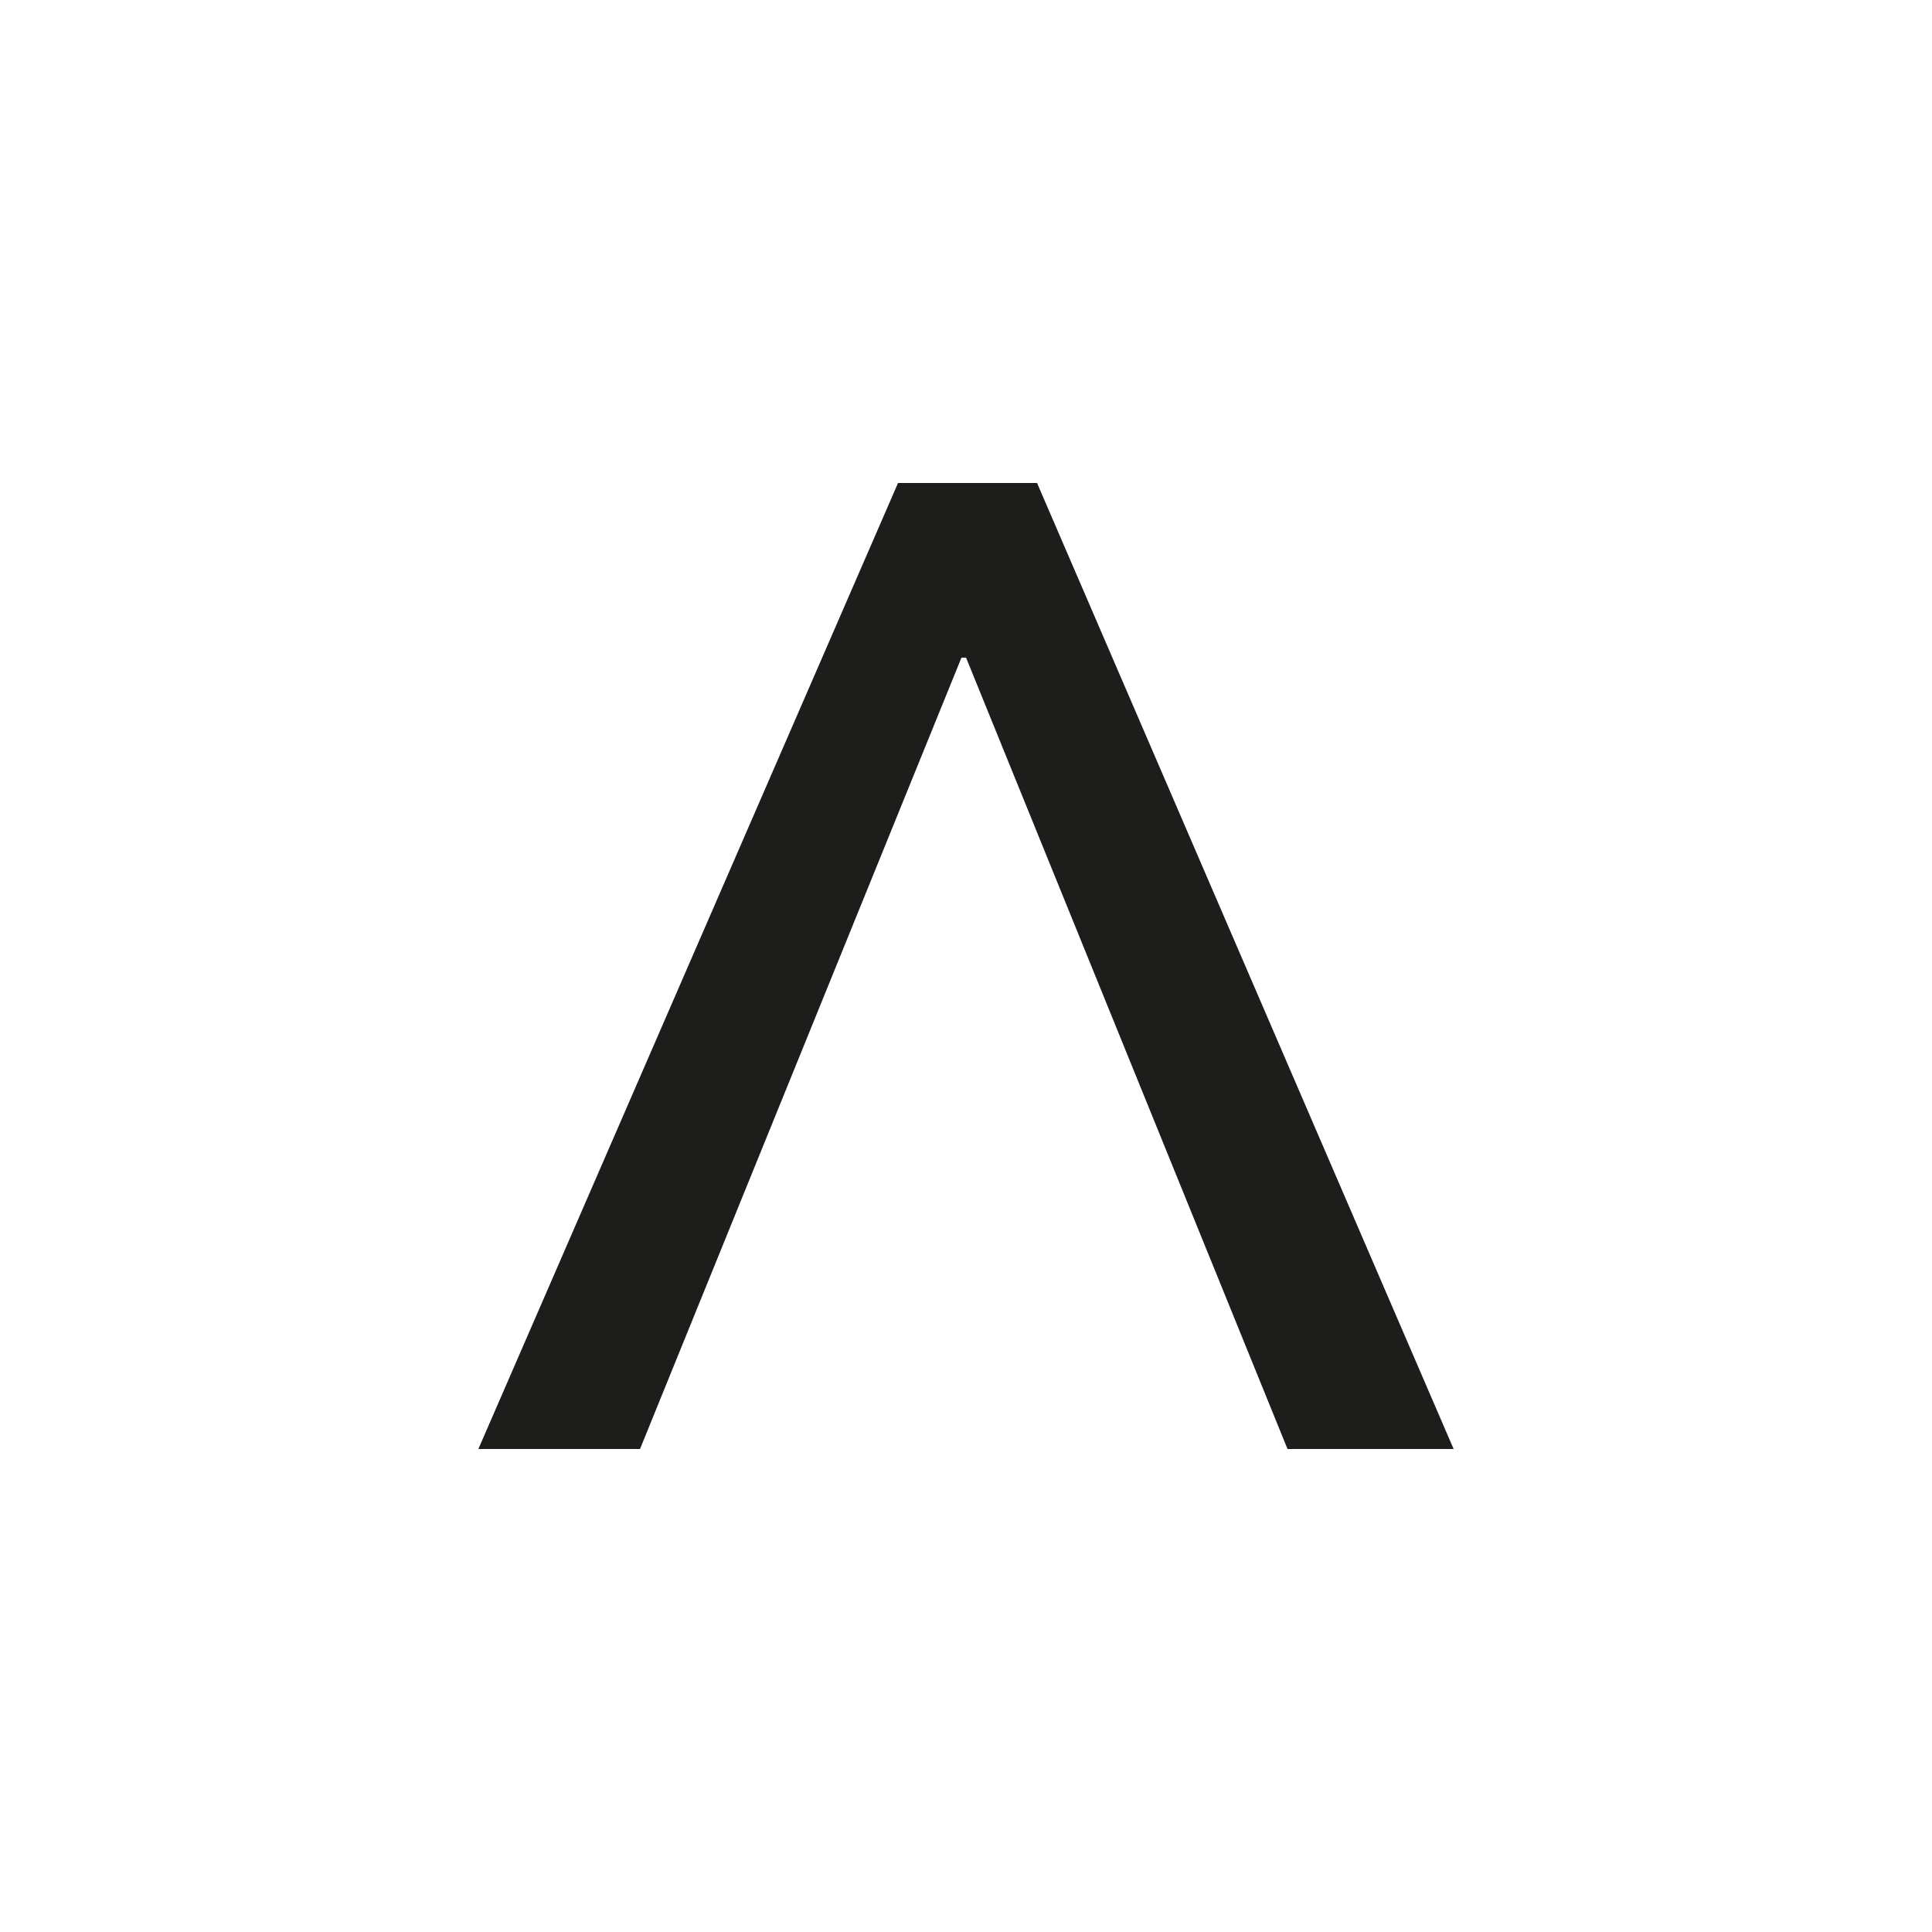
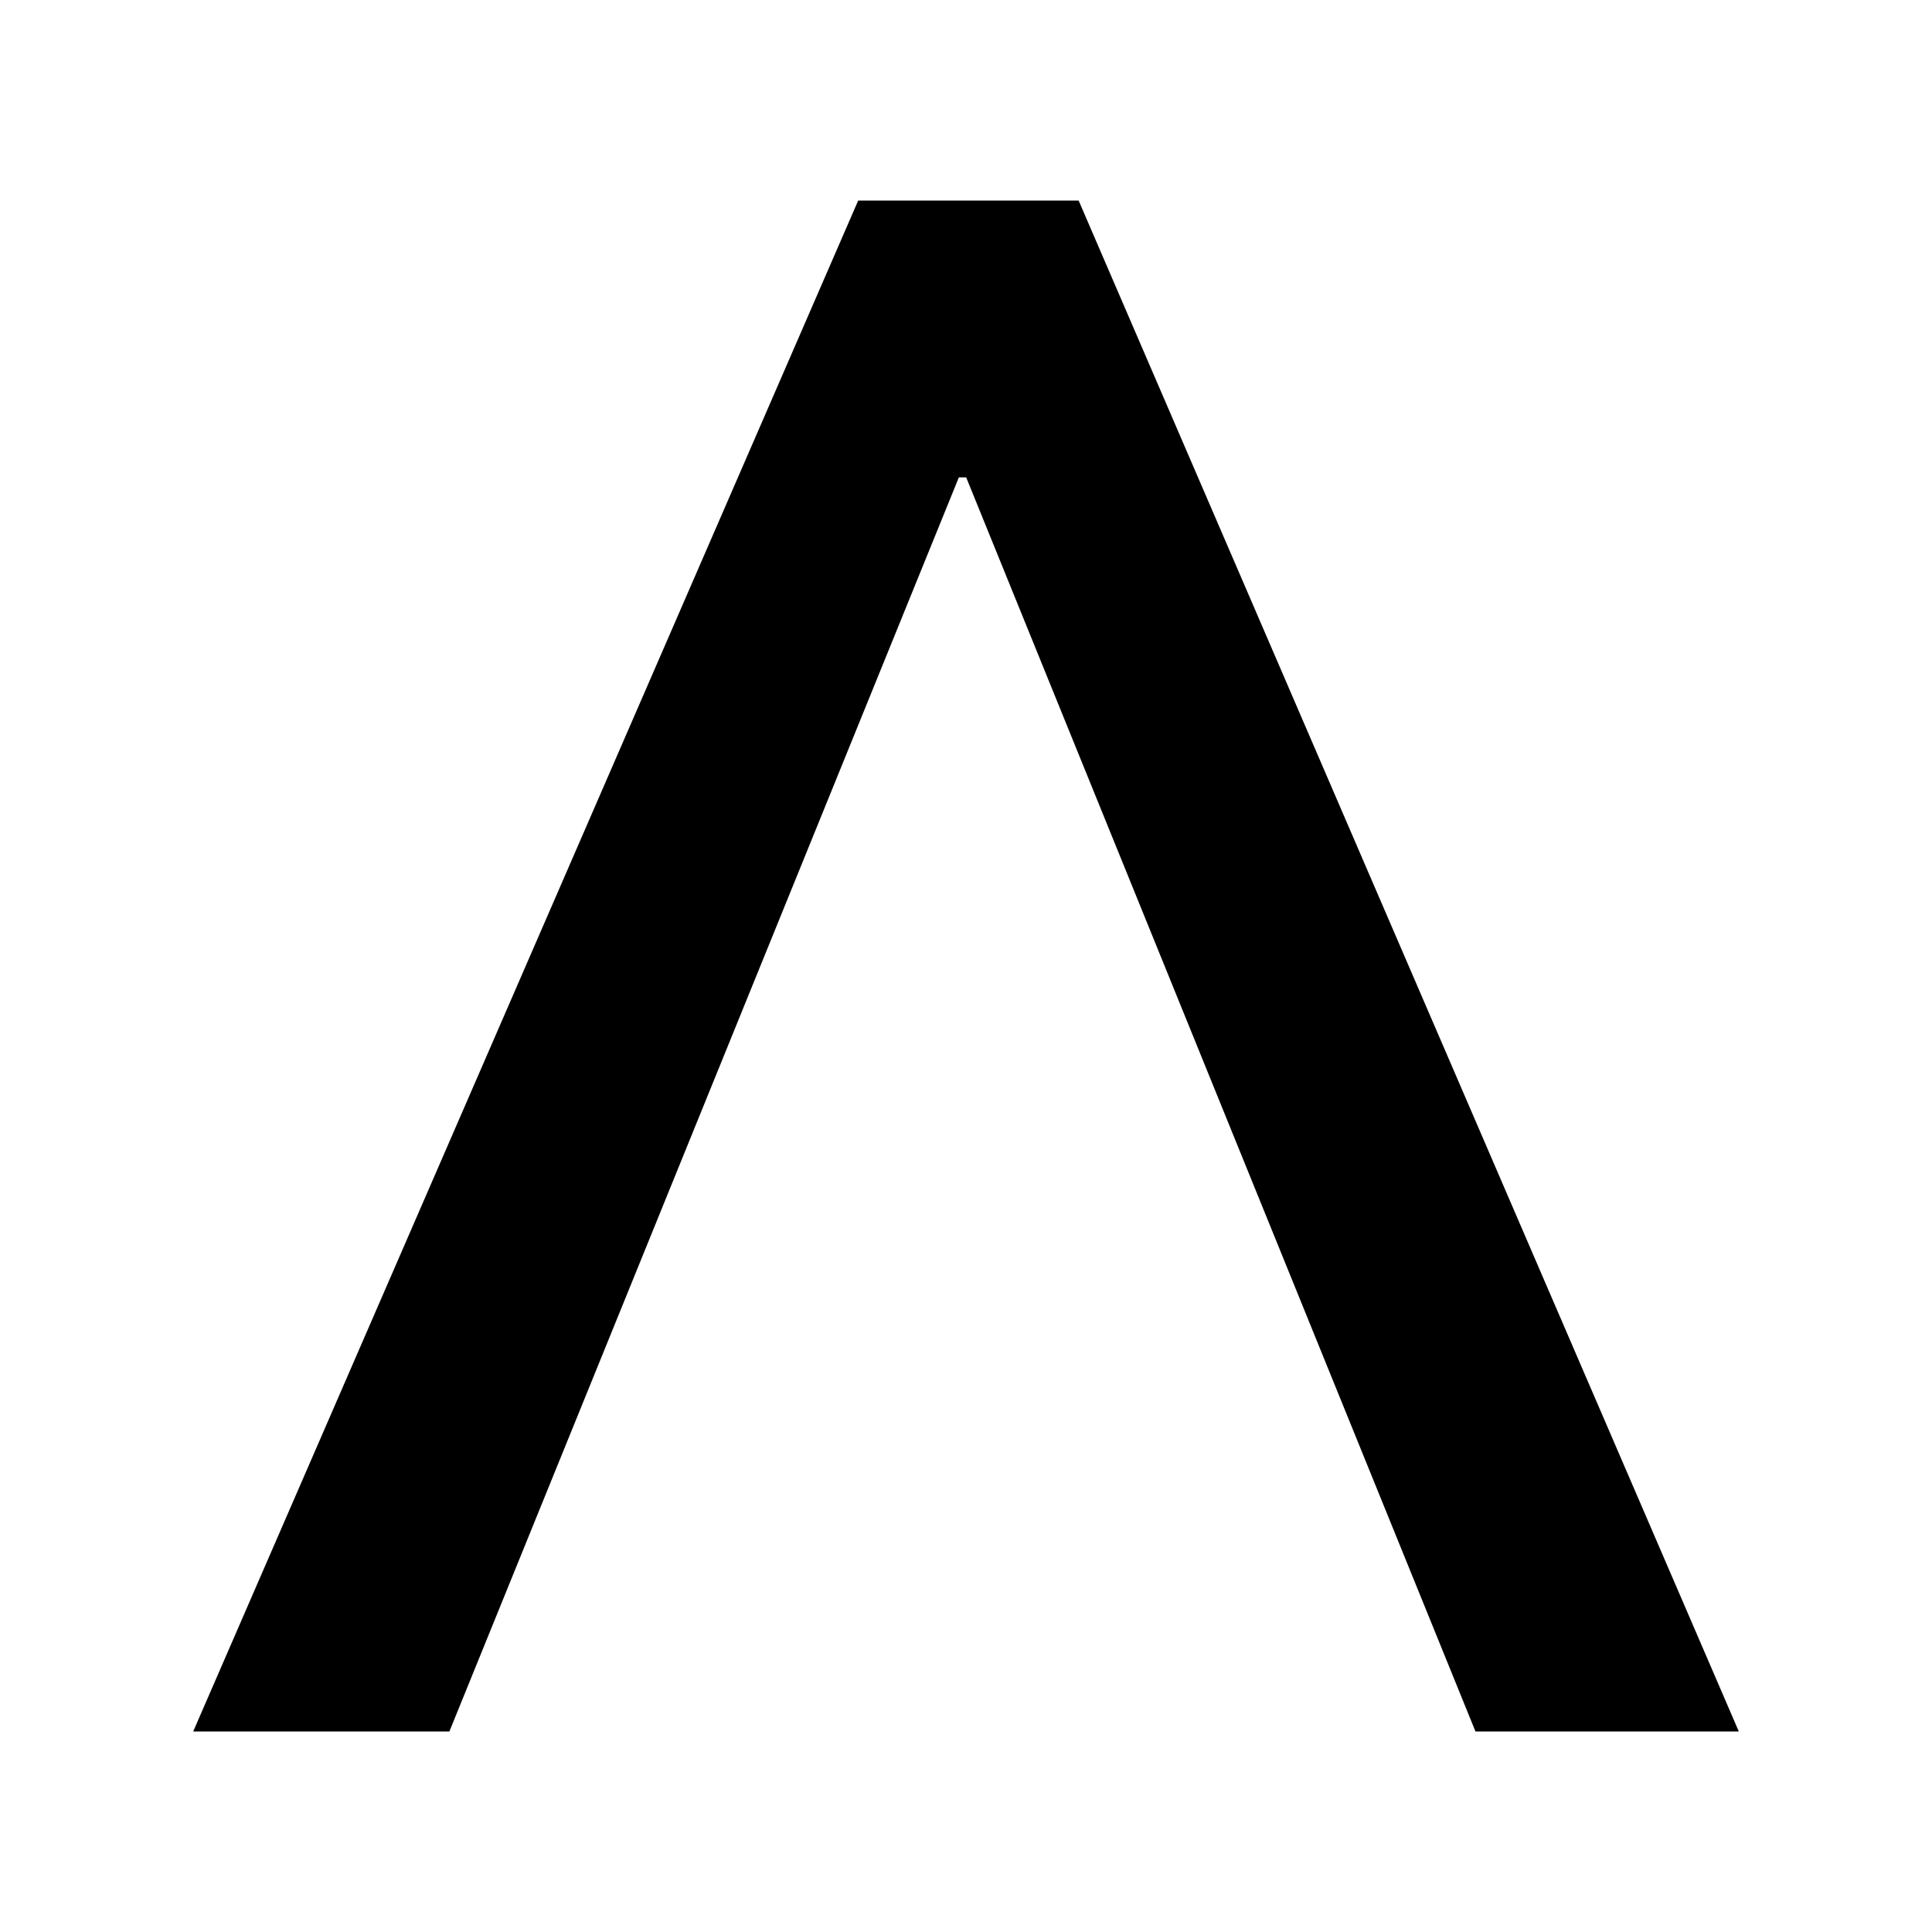
<svg xmlns="http://www.w3.org/2000/svg" viewBox="0 0 100 100">
-   <g transform="translate(-404.0861,-189.0018) scale(0.887311)">
-     <polygon points="530.51 297.53 540.2 297.53 515.9 241.18 507.79 241.18 483.31 297.53 492.74 297.53 511.49 251.37 511.76 251.37 530.51 297.53" fill="#1d1d1b" />
-   </g>
+   <polygon points="76.37 89.62 90.00 89.62 55.83 10.38 44.42 10.38 10.00 89.62 23.26 89.62 49.63 24.71 50.01 24.71 76.37 89.62" fill="#000000" />
</svg>
